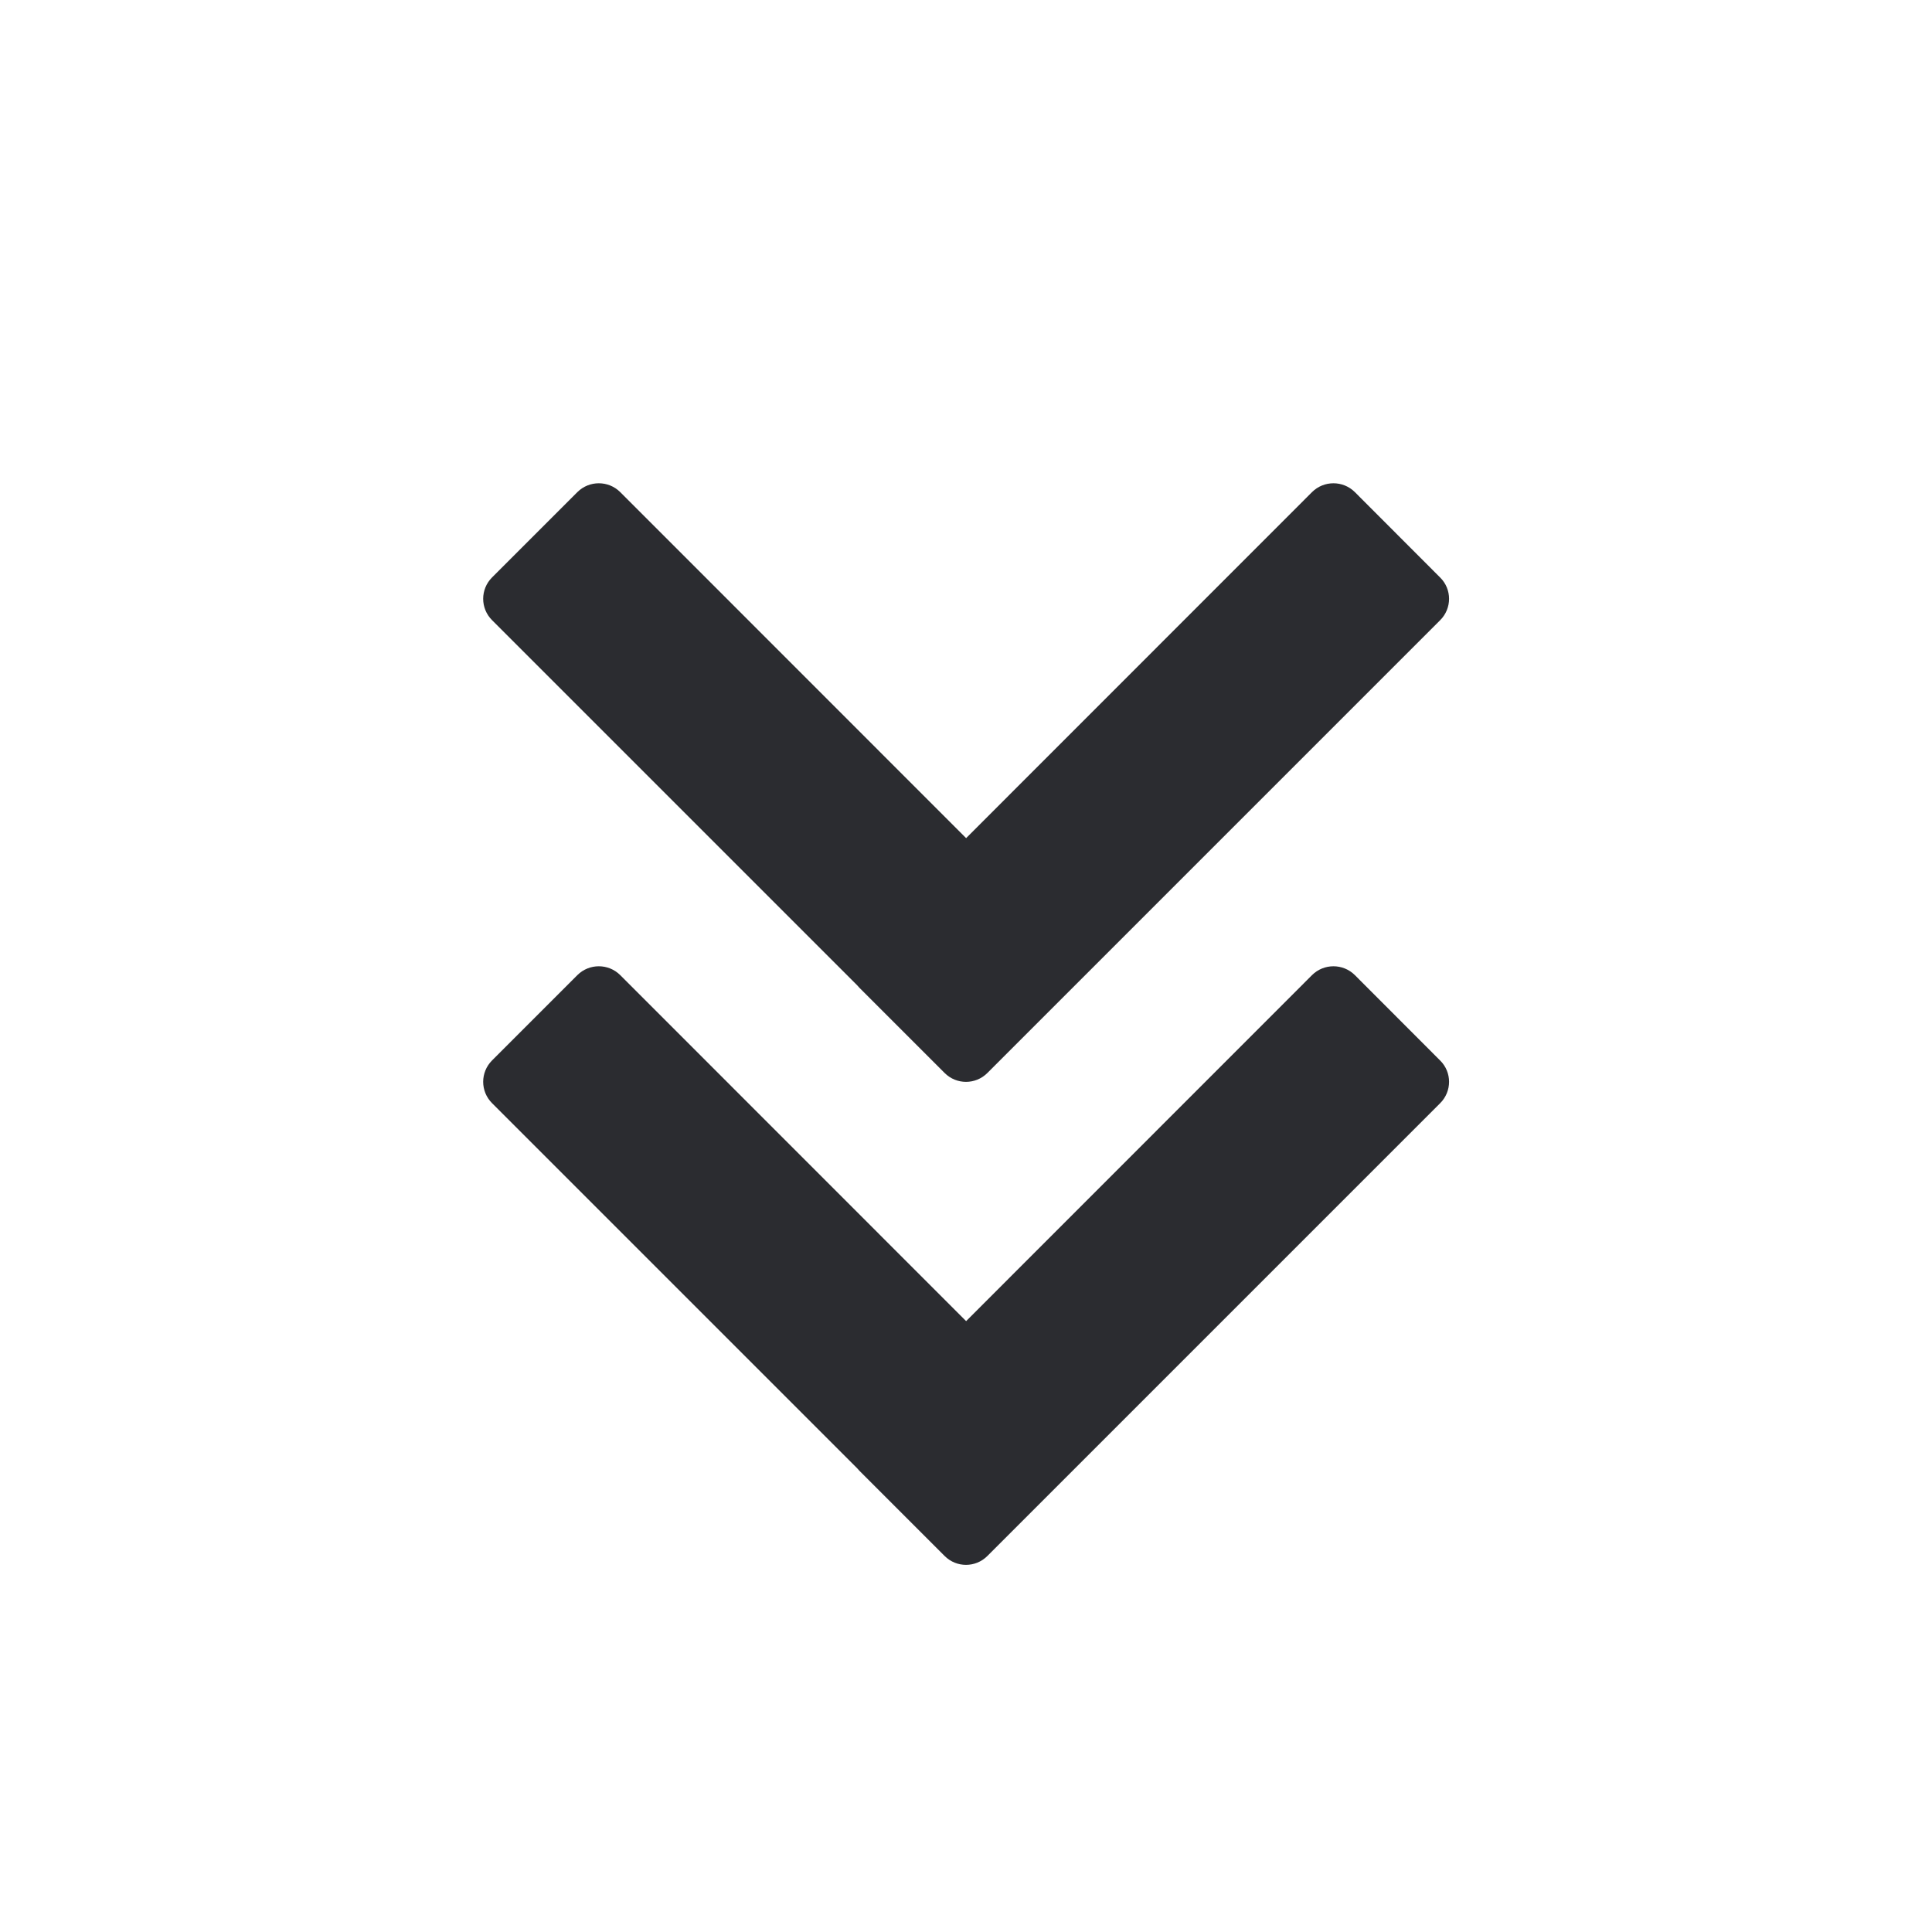
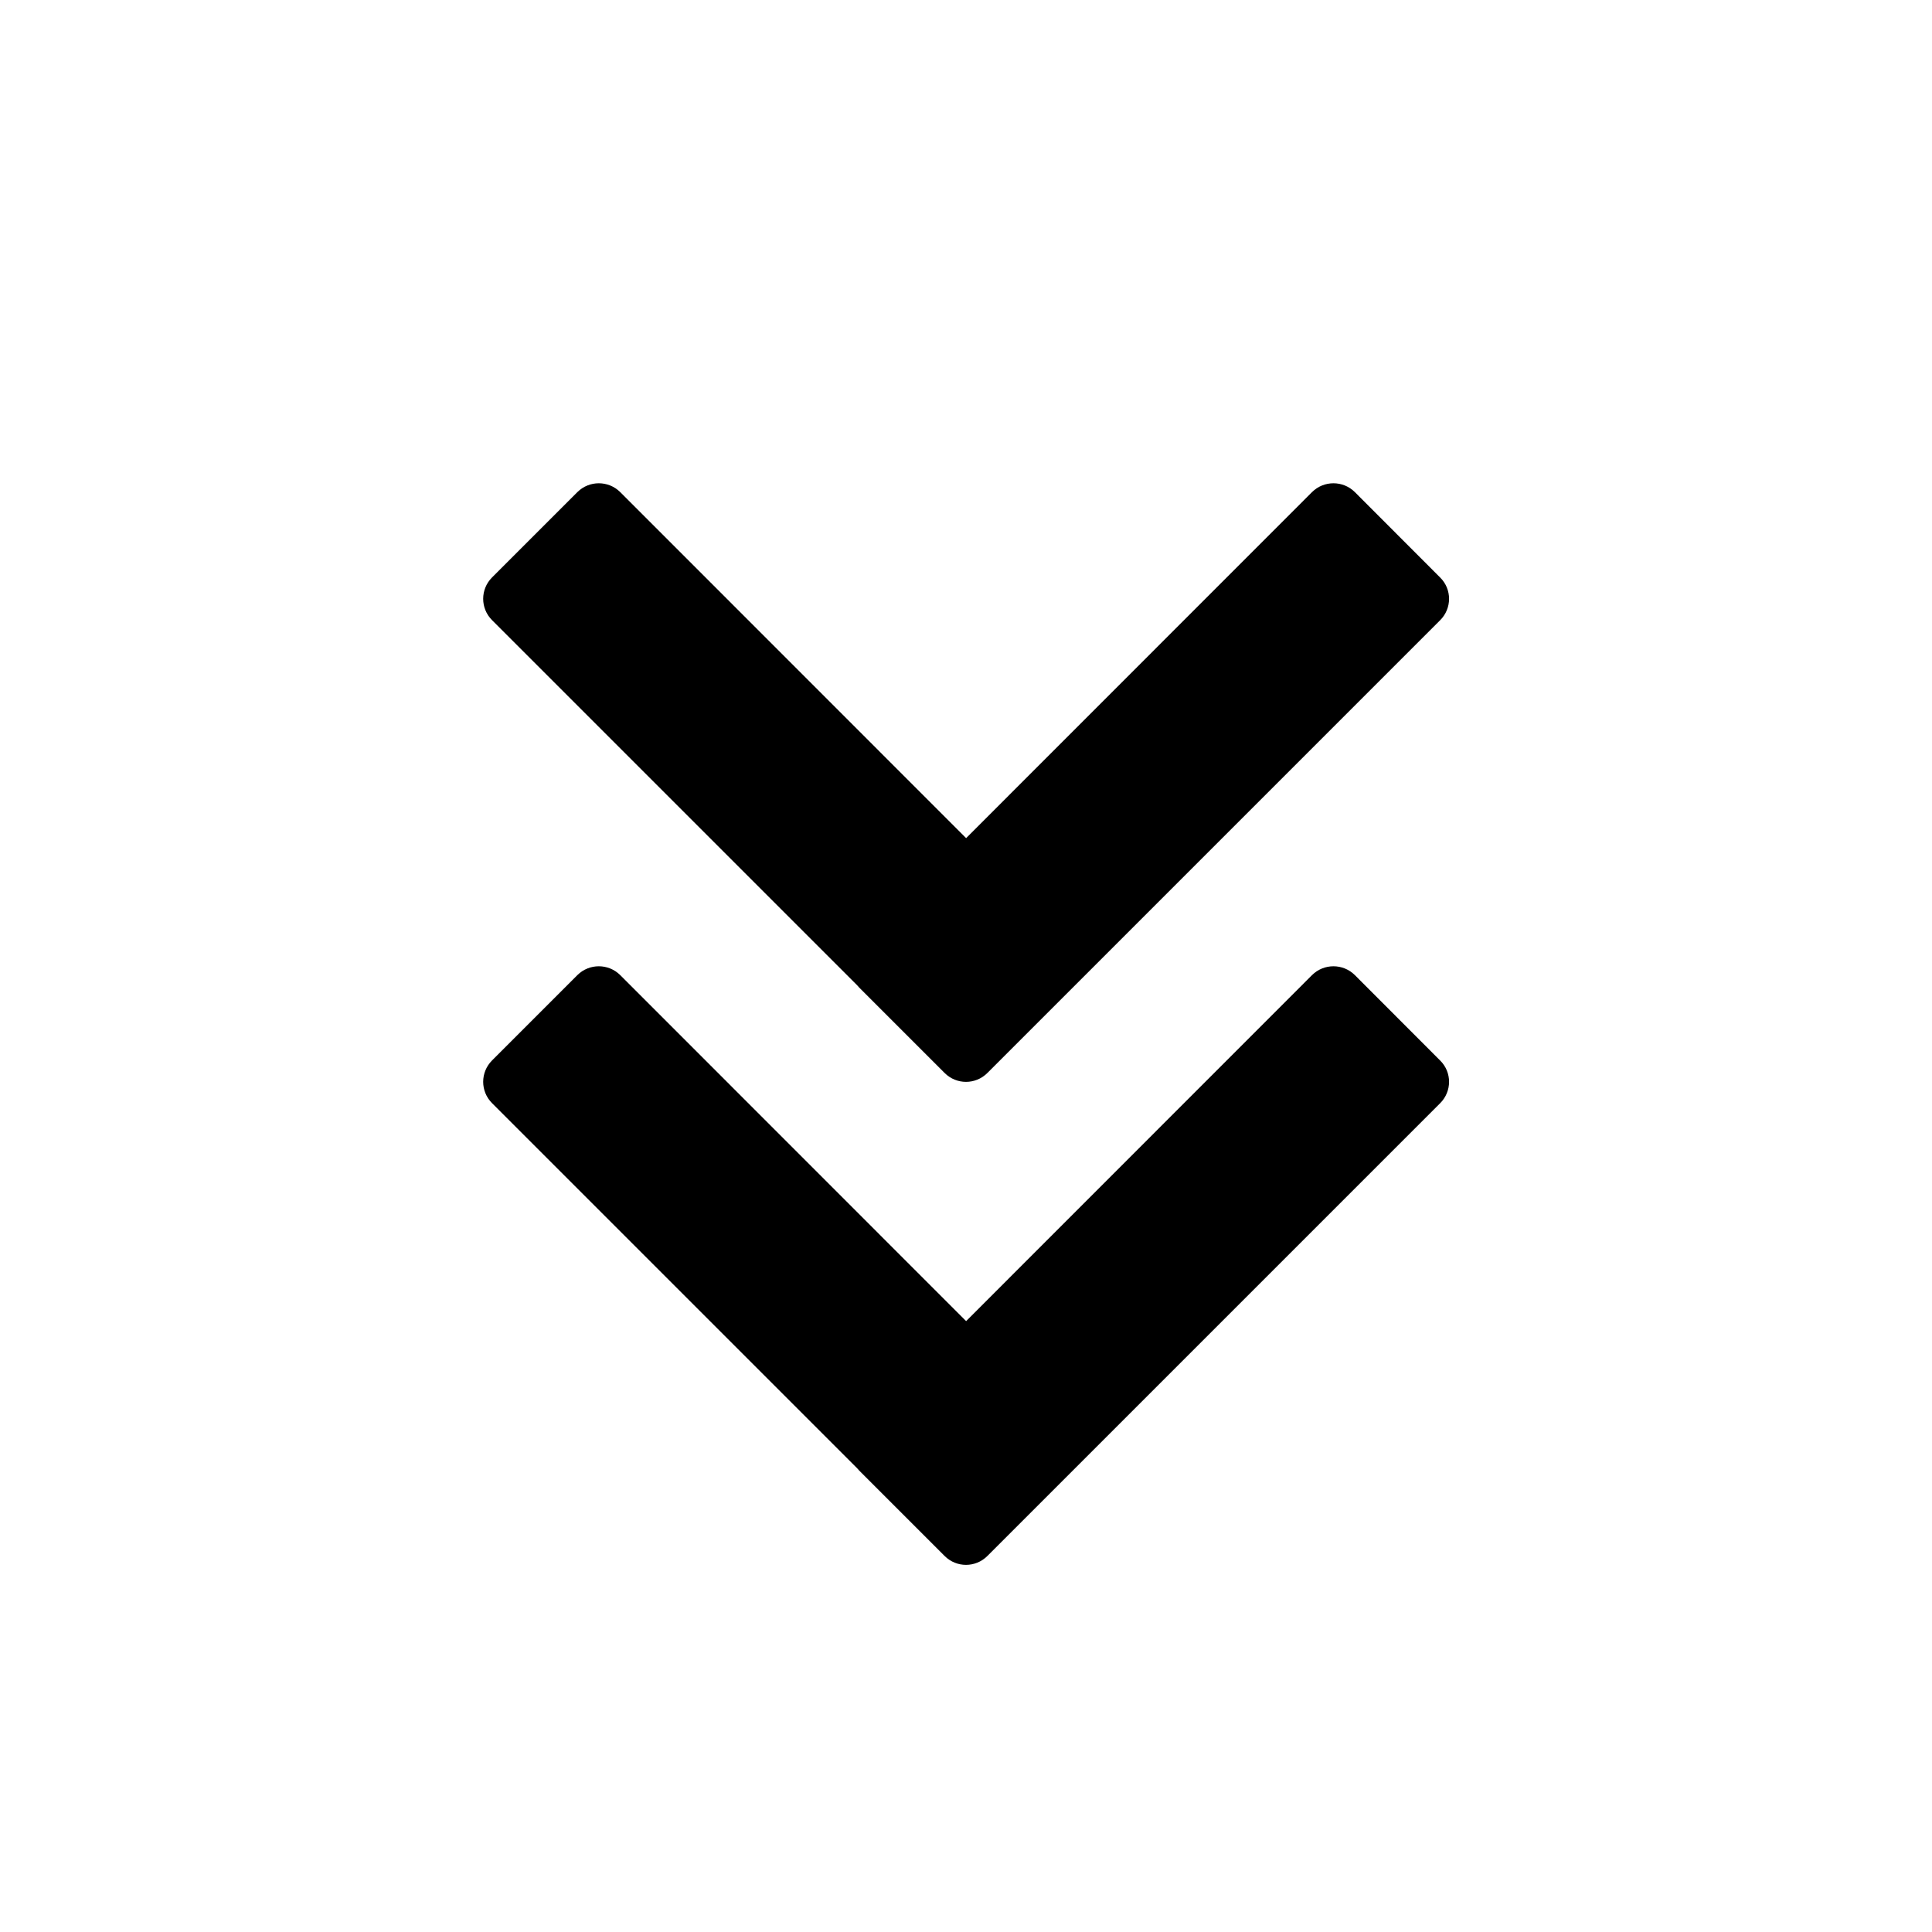
- <svg xmlns="http://www.w3.org/2000/svg" width="16" height="16" viewBox="0 0 16 16" fill="none">
-   <path d="M7.823 8.886C7.921 8.984 8.079 8.984 8.177 8.886L11.927 5.136C12.025 5.038 12.025 4.88 11.927 4.783L11.22 4.075C11.122 3.978 10.964 3.978 10.866 4.075L8.001 6.941L5.136 4.075C5.038 3.978 4.88 3.978 4.782 4.075L4.075 4.782C3.977 4.88 3.977 5.038 4.075 5.136L7.099 8.16C7.104 8.166 7.11 8.173 7.116 8.179L7.823 8.886Z" fill="#2B2C30" />
-   <path d="M7.823 12.886C7.921 12.984 8.079 12.984 8.177 12.886L11.927 9.136C12.025 9.038 12.025 8.88 11.927 8.783L11.22 8.075C11.122 7.978 10.964 7.978 10.866 8.075L8.001 10.941L5.136 8.075C5.038 7.978 4.88 7.978 4.782 8.075L4.075 8.782C3.977 8.88 3.977 9.038 4.075 9.136L7.099 12.16C7.104 12.166 7.11 12.173 7.116 12.179L7.823 12.886Z" fill="#2B2C30" />
+ <svg xmlns="http://www.w3.org/2000/svg" width="16" height="16" viewBox="0 0 16 16" fill="inherit">
+   <path d="M7.823 8.886C7.921 8.984 8.079 8.984 8.177 8.886L11.927 5.136C12.025 5.038 12.025 4.88 11.927 4.783L11.22 4.075C11.122 3.978 10.964 3.978 10.866 4.075L8.001 6.941L5.136 4.075C5.038 3.978 4.88 3.978 4.782 4.075L4.075 4.782C3.977 4.88 3.977 5.038 4.075 5.136L7.099 8.16C7.104 8.166 7.11 8.173 7.116 8.179L7.823 8.886Z" fill="inherit" />
+   <path d="M7.823 12.886C7.921 12.984 8.079 12.984 8.177 12.886L11.927 9.136C12.025 9.038 12.025 8.88 11.927 8.783L11.22 8.075C11.122 7.978 10.964 7.978 10.866 8.075L8.001 10.941L5.136 8.075C5.038 7.978 4.88 7.978 4.782 8.075L4.075 8.782C3.977 8.88 3.977 9.038 4.075 9.136L7.099 12.16C7.104 12.166 7.11 12.173 7.116 12.179L7.823 12.886Z" fill="inherit" />
</svg>
